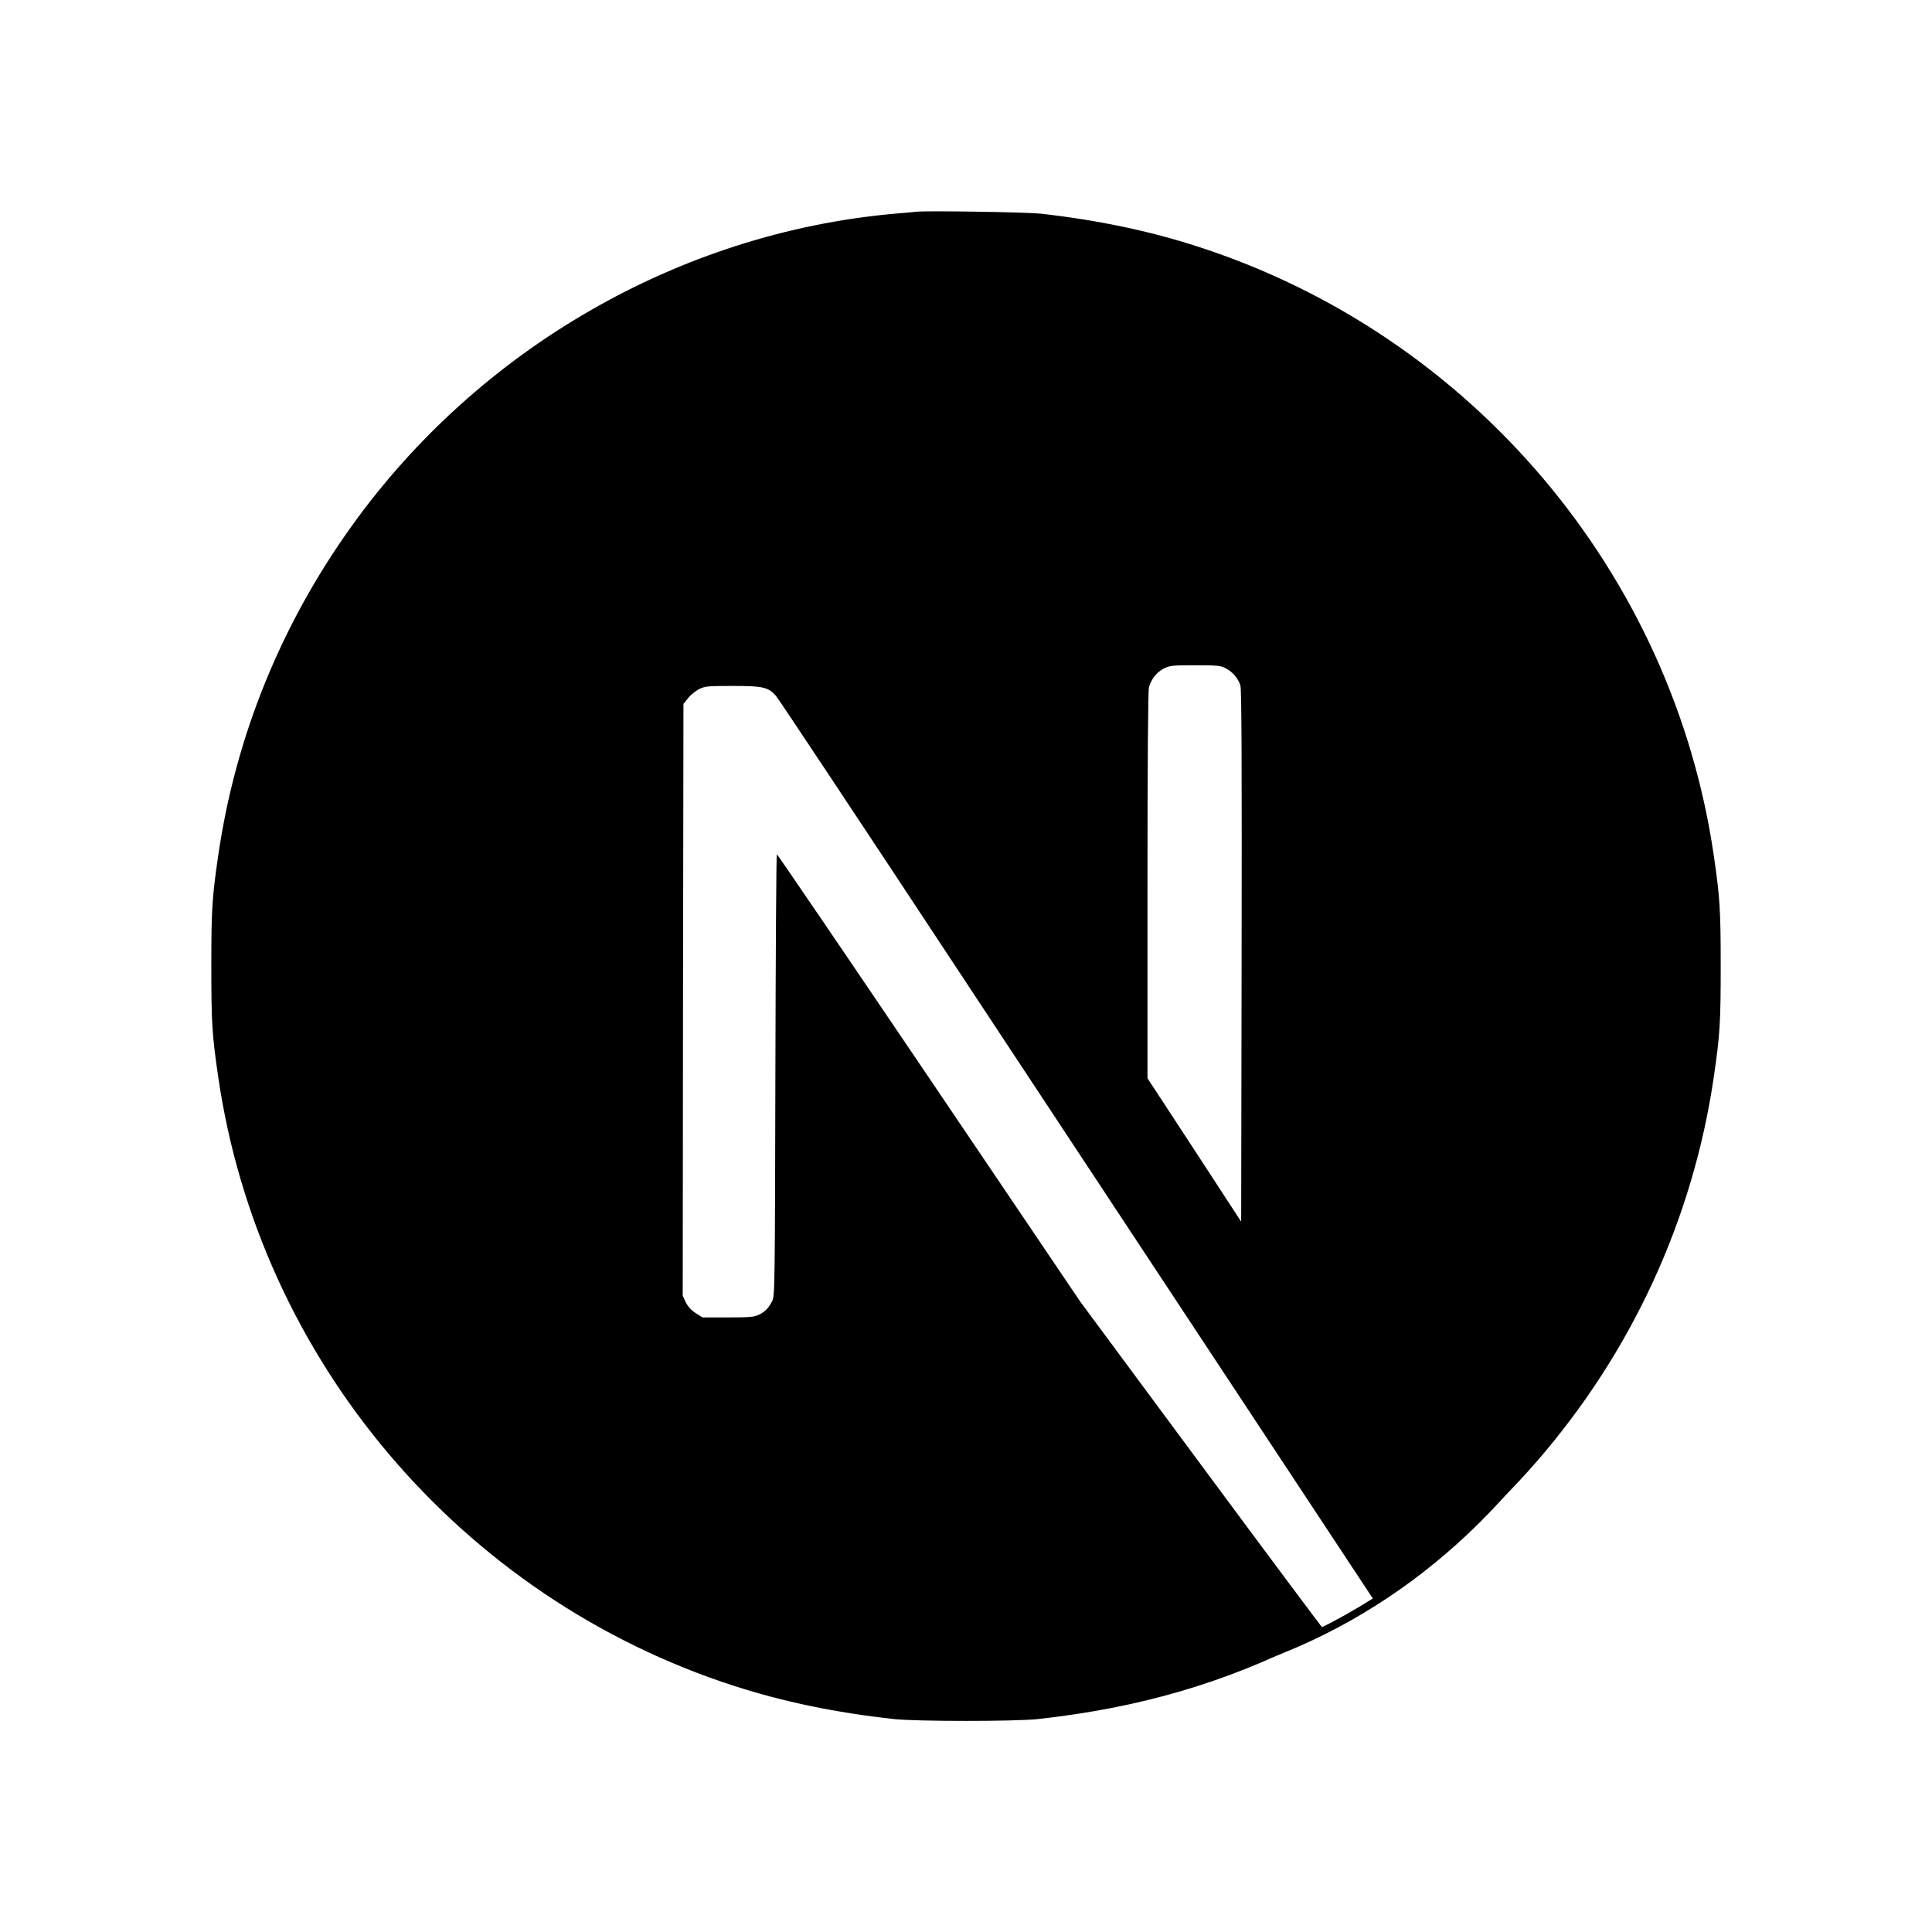
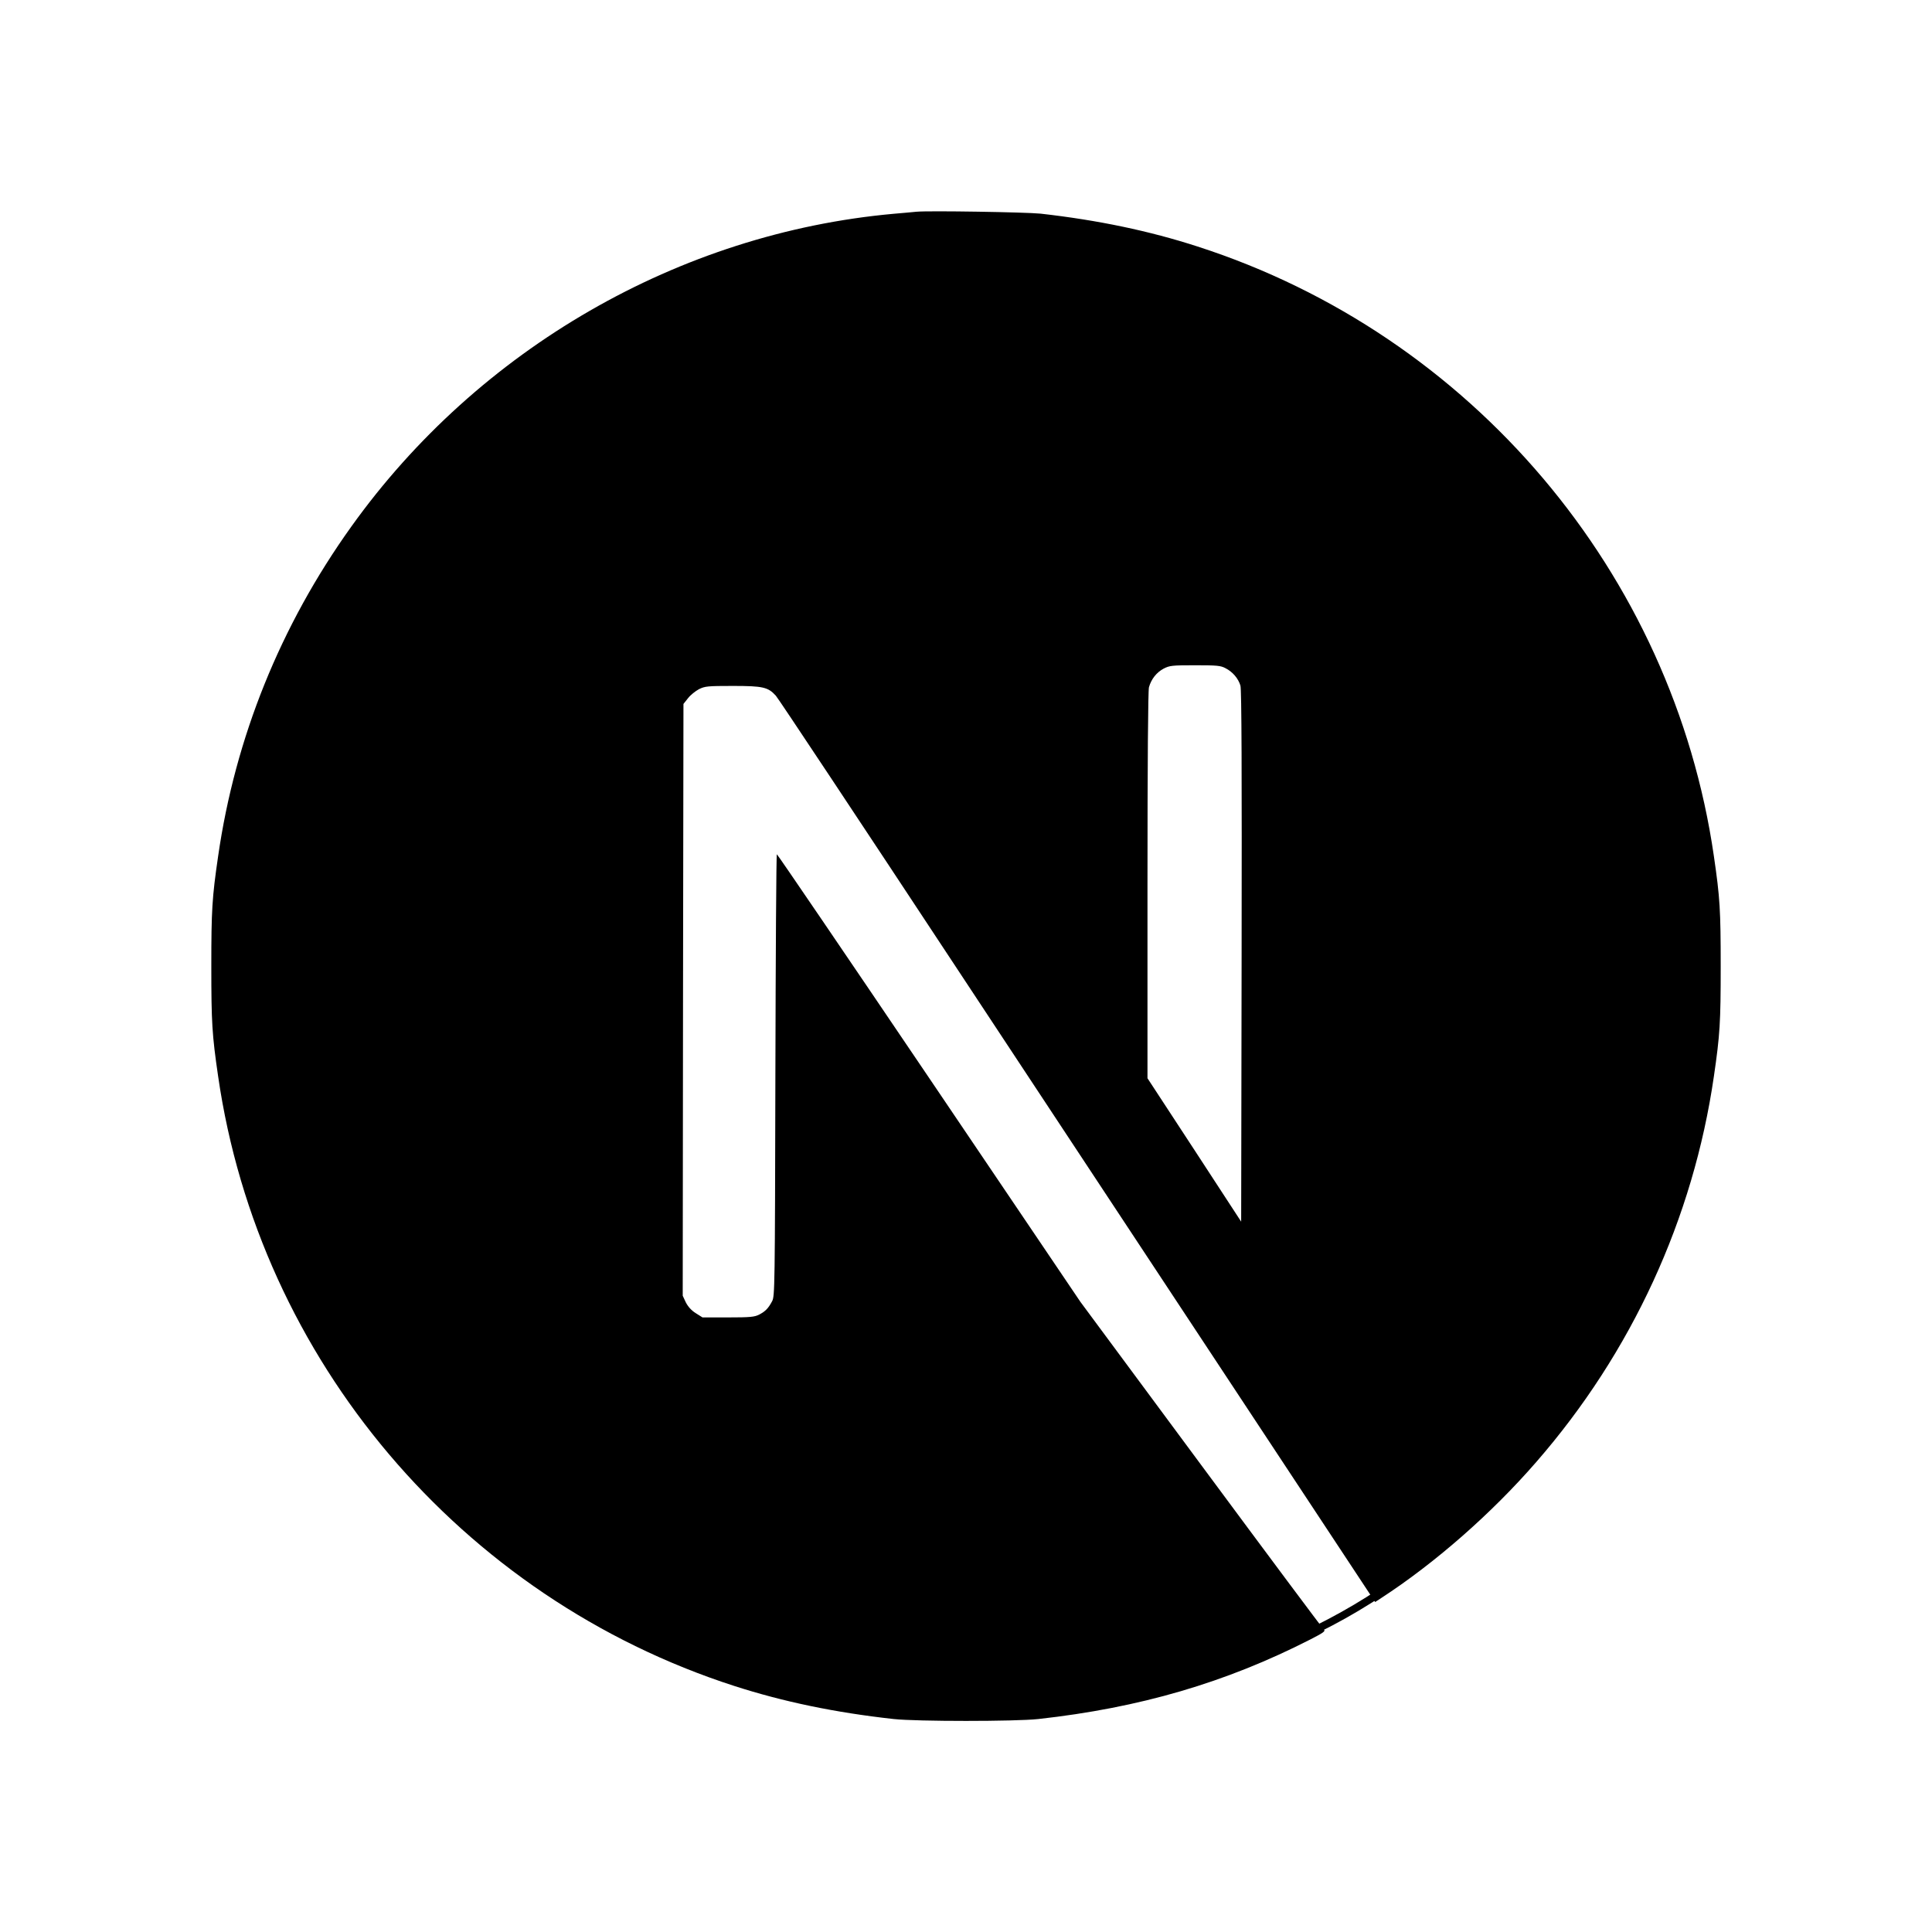
<svg xmlns="http://www.w3.org/2000/svg" width="20" height="20" viewBox="0 0 256 256">
  <g fill="none">
    <rect width="256" height="256" rx="60" />
-     <ellipse style="stroke: rgb(0, 0, 0); fill: rgb(255, 255, 255);" cx="142.498" cy="137.4" rx="79.103" ry="86.476" />
+     <ellipse style="stroke: rgb(0, 0, 0); fill: rgb(255, 255, 255);" cx="142.0" cy="137.0" rx="79.103" ry="86.476" />
    <path fill="#000" d="M121.451 28.054c-.43.039-1.799.176-3.031.273c-28.406 2.561-55.014 17.889-71.867 41.447C37.17 82.873 31.167 97.731 28.9 113.47c-.801 5.494-.899 7.117-.899 14.565c0 7.449.098 9.072.9 14.565c5.434 37.556 32.16 69.111 68.406 80.802c6.491 2.092 13.333 3.519 21.114 4.379c3.031.332 16.129.332 19.16 0c13.431-1.486 24.809-4.809 36.031-10.538c1.72-.879 2.053-1.114 1.818-1.309c-.156-.118-7.488-9.952-16.285-21.838l-15.992-21.603l-20.04-29.658c-11.026-16.305-20.097-29.639-20.176-29.639c-.078-.019-.156 13.158-.195 29.248c-.059 28.172-.078 29.306-.43 29.97c-.508.958-.899 1.349-1.721 1.78c-.625.312-1.173.371-4.125.371h-3.382l-.9-.567a3.652 3.652 0 0 1-1.31-1.427l-.41-.88l.04-39.198l.058-39.218l.606-.763c.313-.41.978-.938 1.447-1.192c.801-.391 1.114-.43 4.496-.43c3.989 0 4.653.156 5.69 1.29c.293.313 11.143 16.657 24.125 36.344a89121.985 89121.985 0 0 0 39.452 59.765l15.836 23.989l.802-.528c7.096-4.614 14.604-11.183 20.547-18.026c12.649-14.526 20.802-32.238 23.539-51.124c.801-5.493.899-7.116.899-14.565c0-7.448-.098-9.071-.899-14.565c-5.435-37.556-32.161-69.11-68.407-80.801c-6.393-2.073-13.196-3.5-20.821-4.36c-1.877-.196-14.8-.41-16.422-.254Zm40.938 60.489c.938.469 1.701 1.368 1.975 2.306c.156.509.195 11.379.156 35.875l-.059 35.152l-6.197-9.502l-6.217-9.501v-25.552c0-16.52.078-25.807.195-26.257c.313-1.094.997-1.954 1.936-2.463c.801-.41 1.095-.45 4.164-.45c2.894 0 3.402.04 4.047.392Z" />
  </g>
</svg>
